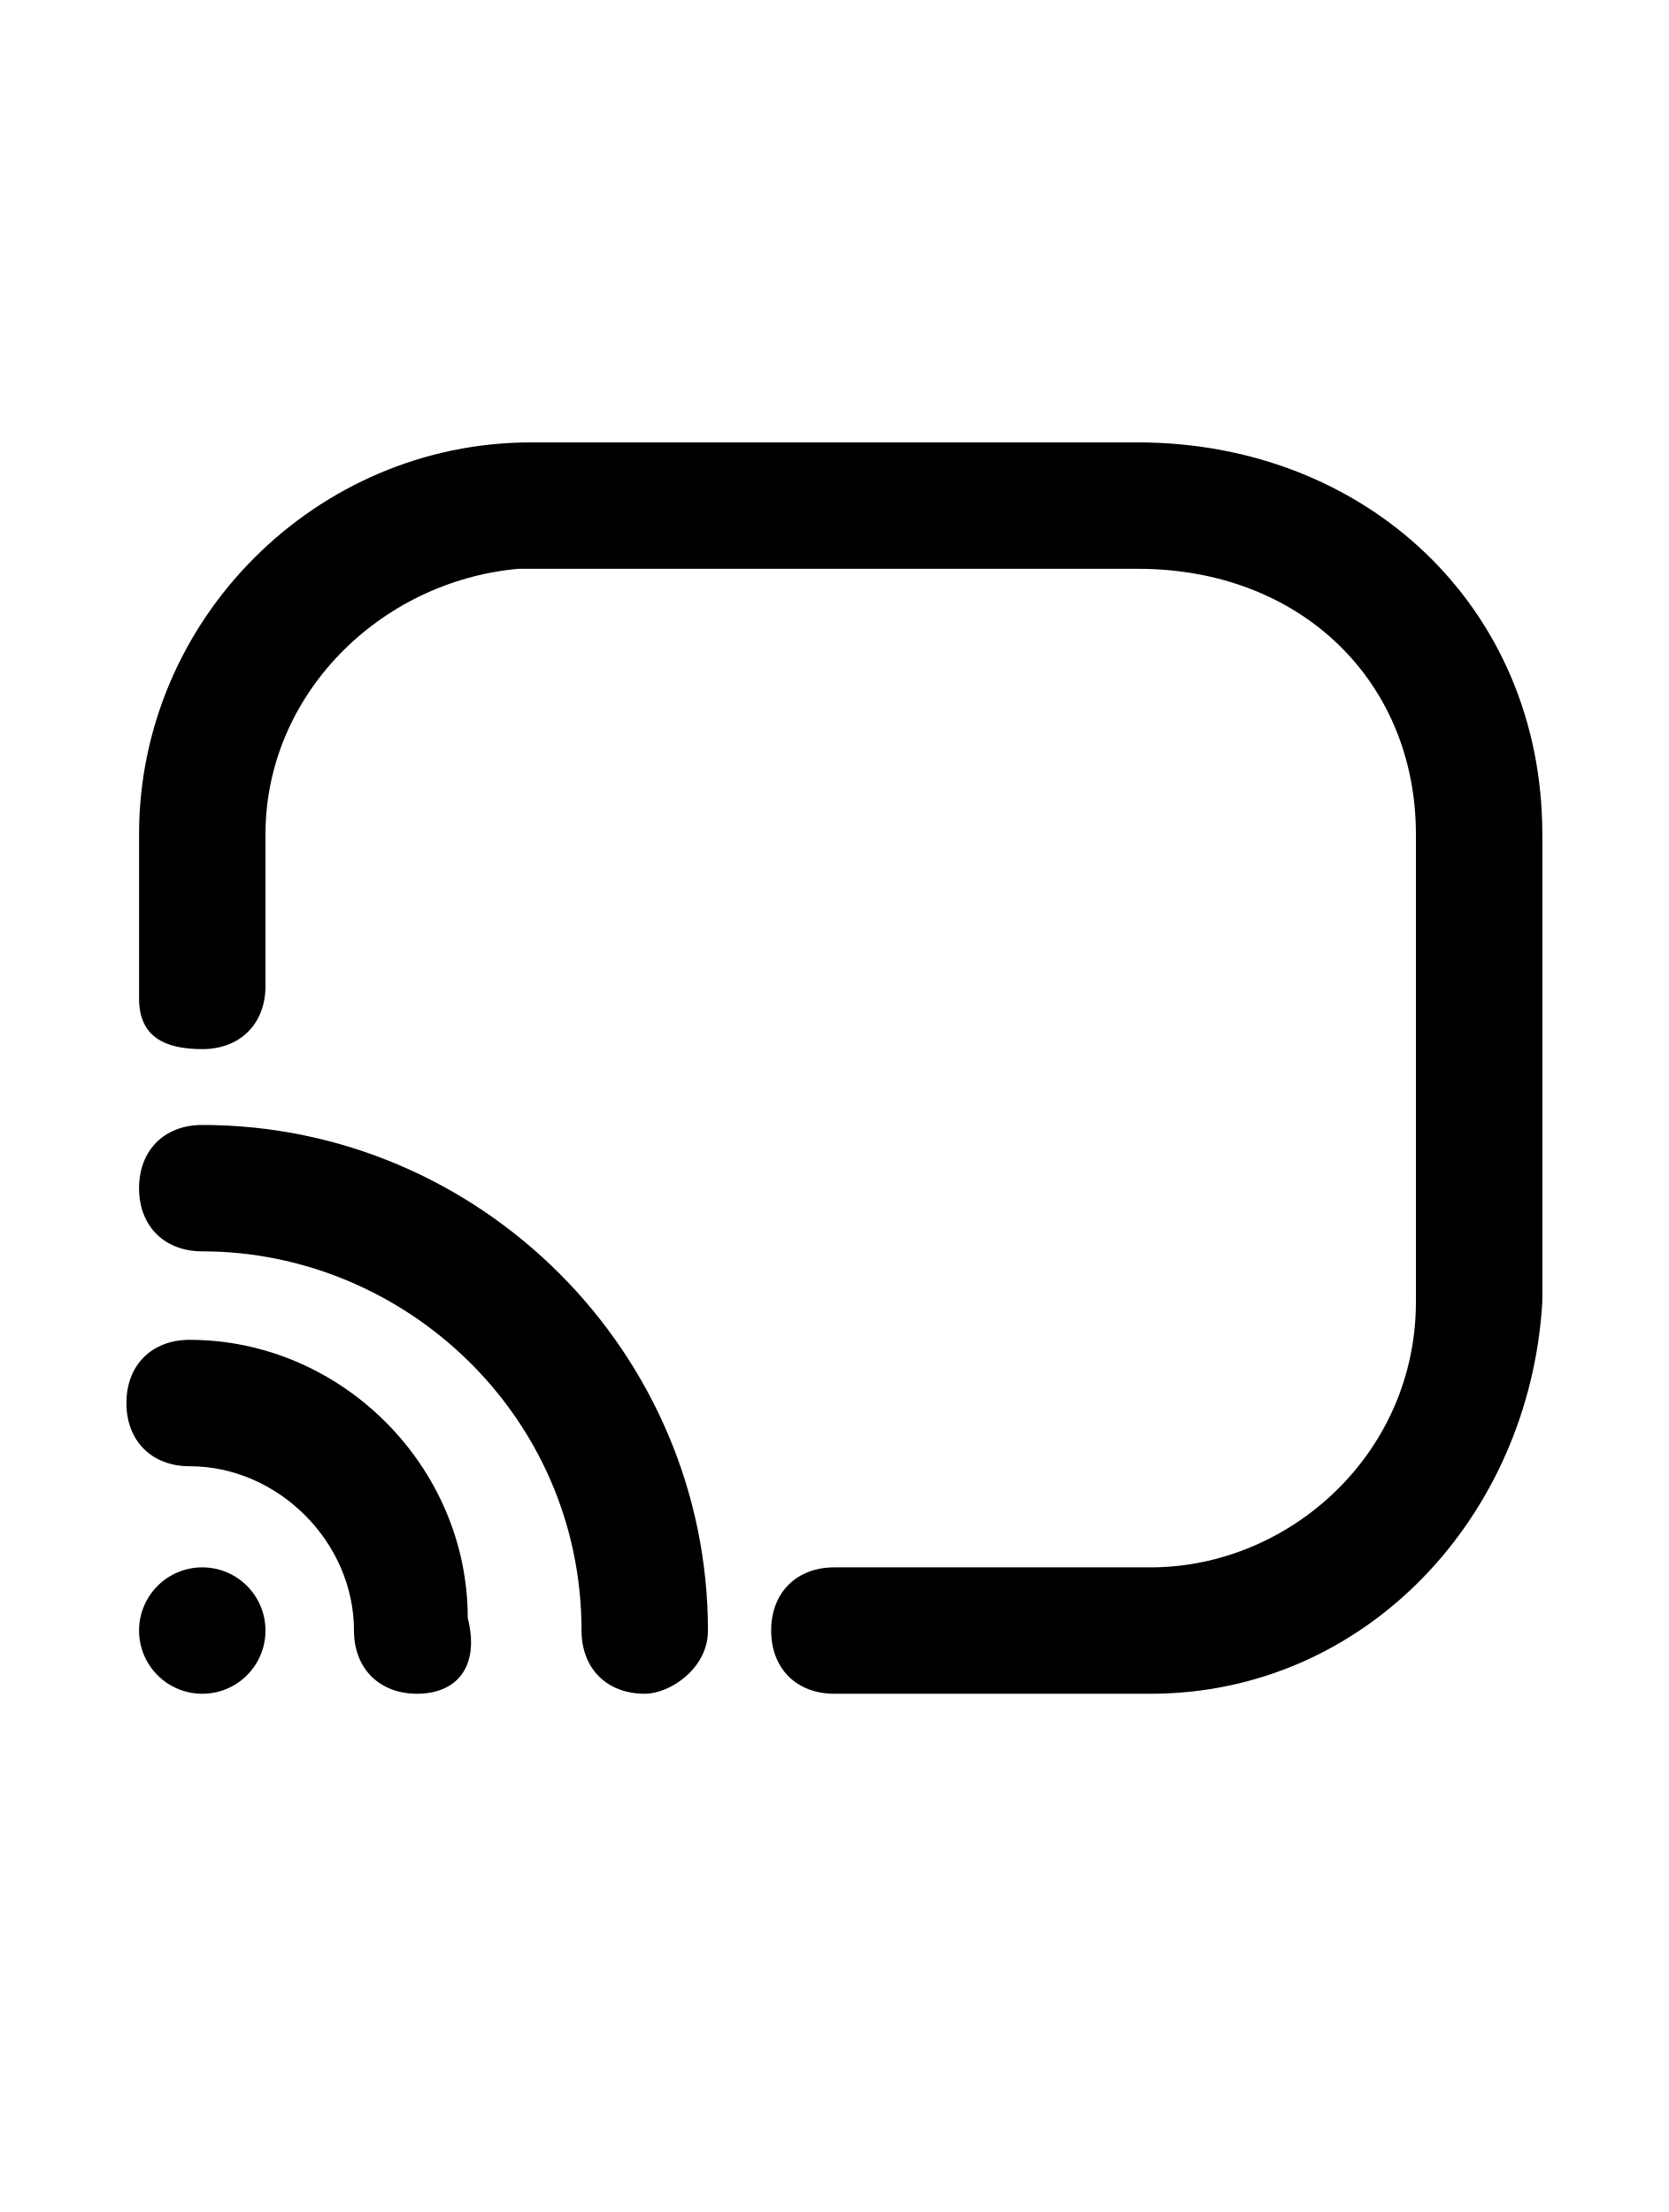
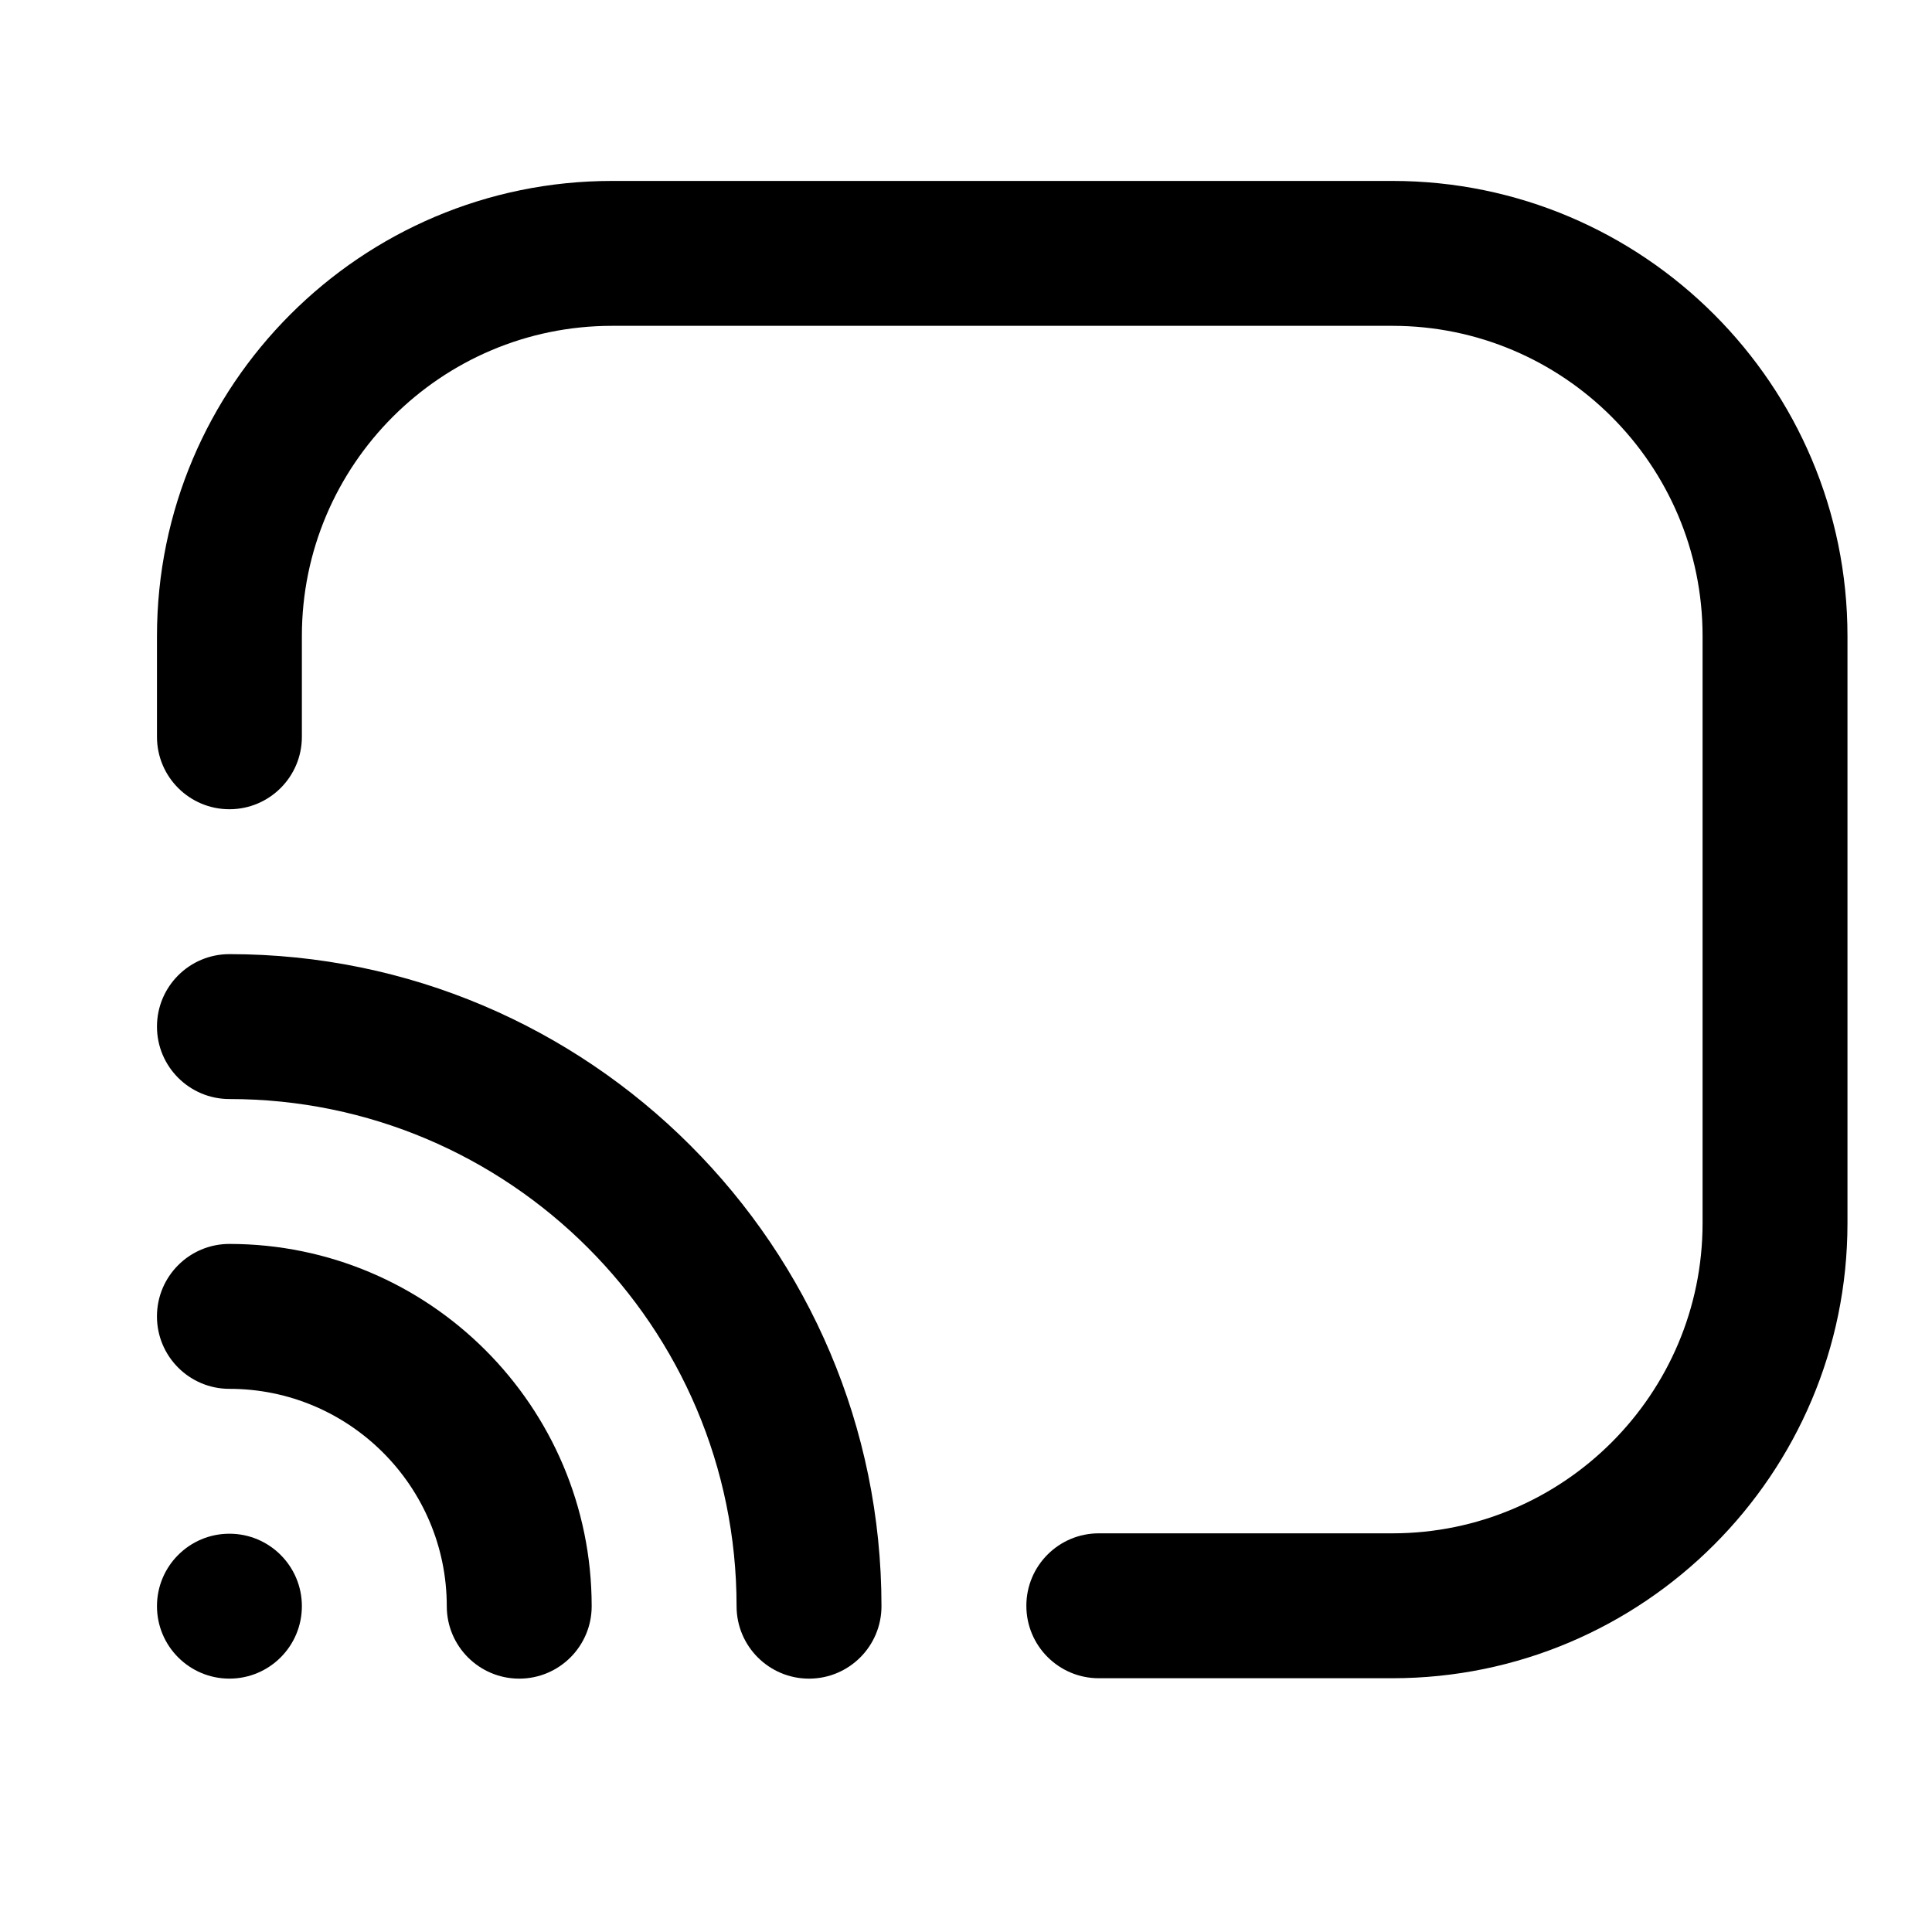
- <svg xmlns="http://www.w3.org/2000/svg" id="Layer_1" x="0px" y="0px" viewBox="0 0 13.2 17.5" style="enable-background:new 0 0 13.2 17.5;">
-   <path d="M9.1,13.4H6.6c-0.3,0-0.5-0.2-0.5-0.5s0.2-0.5,0.5-0.5h2.5c1.1,0,2.1-0.9,2.1-2.1V6.6c0-1.2-0.9-2.1-2.2-2.1H4.1  C3,4.6,2.1,5.5,2.1,6.6v1.2c0,0.3-0.2,0.5-0.5,0.5S1.1,8.2,1.1,7.9V6.6c0-1.7,1.4-3.1,3.1-3.1H9c1.8,0,3.2,1.3,3.2,3.1v3.7  C12.1,12,10.8,13.4,9.1,13.4z" />
-   <circle cx="1.6" cy="12.9" r="0.5" />
-   <path d="M5.1,13.4c-0.3,0-0.5-0.2-0.5-0.5c0-1.7-1.4-3-3-3c-0.3,0-0.5-0.2-0.5-0.5s0.2-0.5,0.5-0.5c2.2,0,4,1.8,4,4  C5.6,13.2,5.3,13.4,5.1,13.4z" />
-   <path d="M3.3,13.4c-0.3,0-0.5-0.2-0.5-0.5c0-0.7-0.6-1.3-1.3-1.3c-0.3,0-0.5-0.2-0.5-0.5s0.2-0.5,0.5-0.5c1.2,0,2.2,1,2.2,2.2  C3.8,13.2,3.6,13.4,3.3,13.4z" />
+ <svg xmlns="http://www.w3.org/2000/svg" id="A" viewBox="0 0 100 100">
+   <path d="M72.071,86.865h-15.197c-2.071,0-3.75-1.678-3.75-3.75s1.679-3.75,3.75-3.75h15.197c8.852,0,16.054-7.202,16.054-16.054v-30.392c0-8.852-7.202-16.054-16.054-16.054H31.679c-8.852,0-16.054,7.202-16.054,16.054v5.217c0,2.072-1.679,3.75-3.75,3.75s-3.75-1.678-3.75-3.75v-5.217c0-12.988,10.566-23.554,23.554-23.554h40.392c12.988,0,23.554,10.566,23.554,23.554v30.392C95.625,76.299,85.059,86.865,72.071,86.865Z" />
+   <g>
+     <path d="M41.875,86.886c-2.071,0-3.75-1.679-3.75-3.75,0-14.475-11.776-26.25-26.25-26.25-2.071,0-3.75-1.679-3.75-3.75s1.679-3.75,3.75-3.75c18.61,0,33.75,15.14,33.75,33.75C45.625,85.207,43.946,86.886,41.875,86.886Z" />
+     <path d="M26.875,86.886c-2.071,0-3.75-1.679-3.75-3.75,0-6.203-5.047-11.25-11.251-11.25-2.071,0-3.75-1.679-3.75-3.75s1.679-3.75,3.75-3.75c10.339,0,18.751,8.411,18.751,18.75C30.625,85.207,28.946,86.886,26.875,86.886Z" />
+     <circle cx="11.875" cy="83.135" r="3.75" />
+   </g>
</svg>
